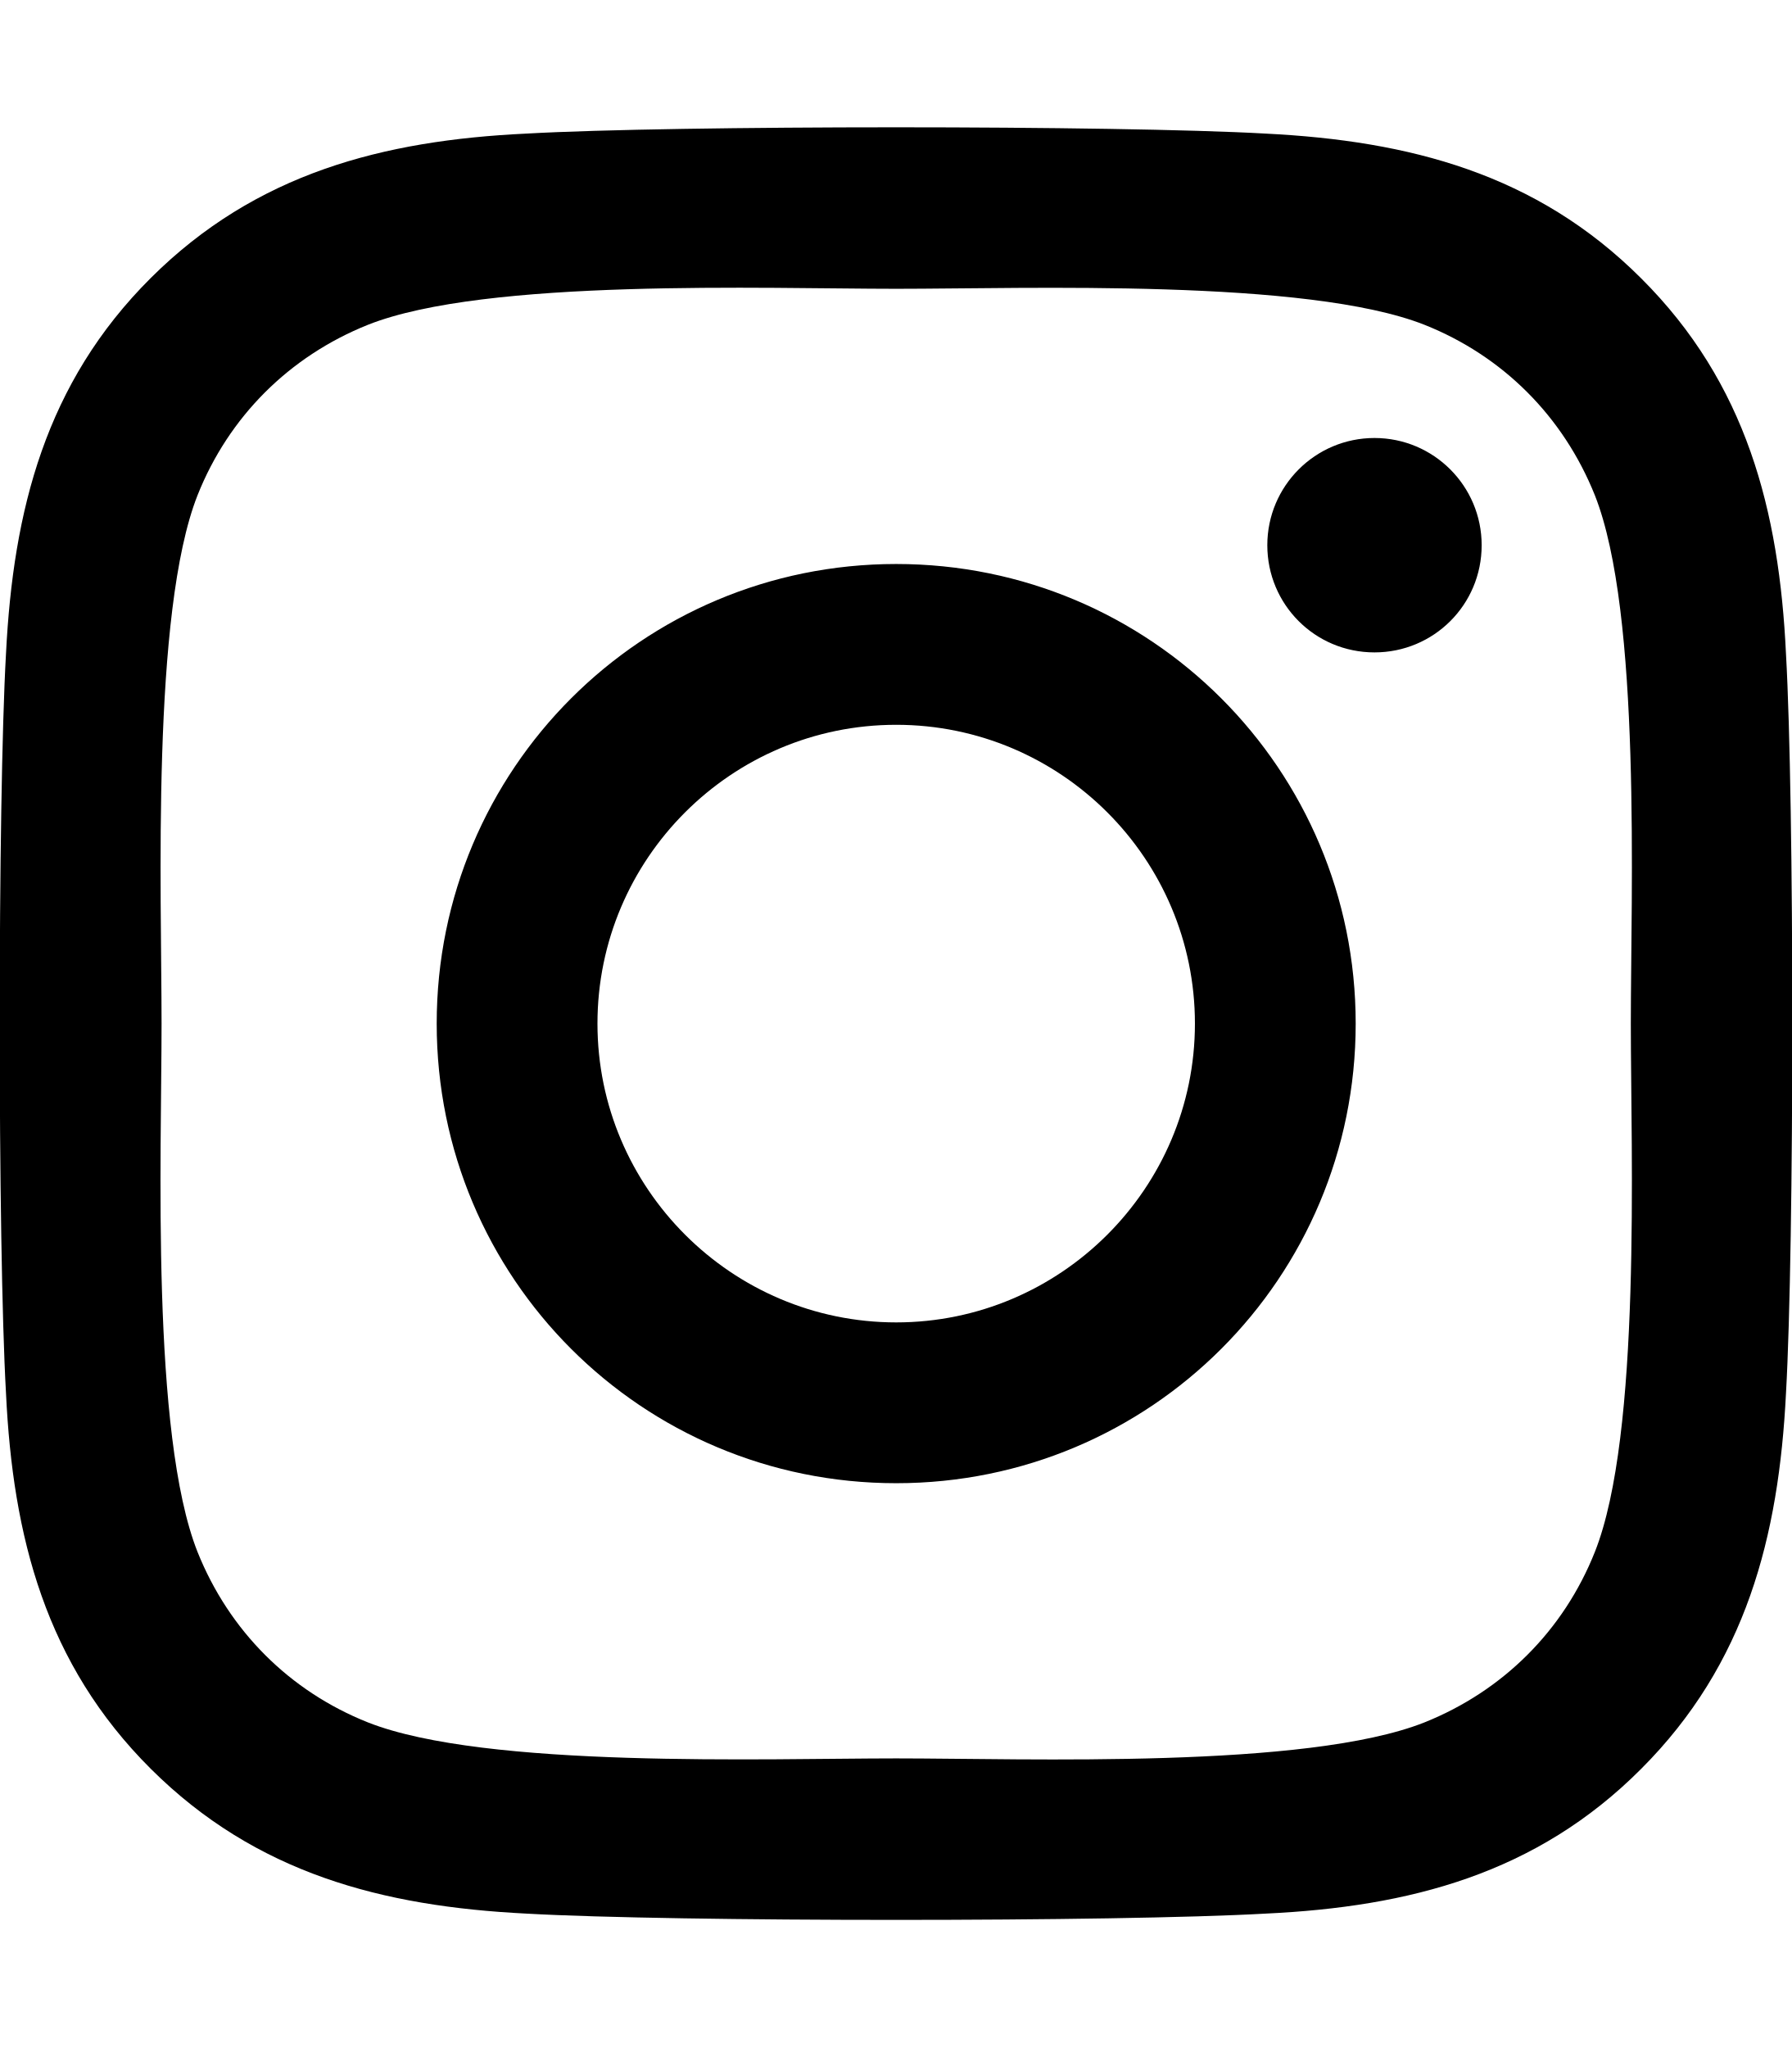
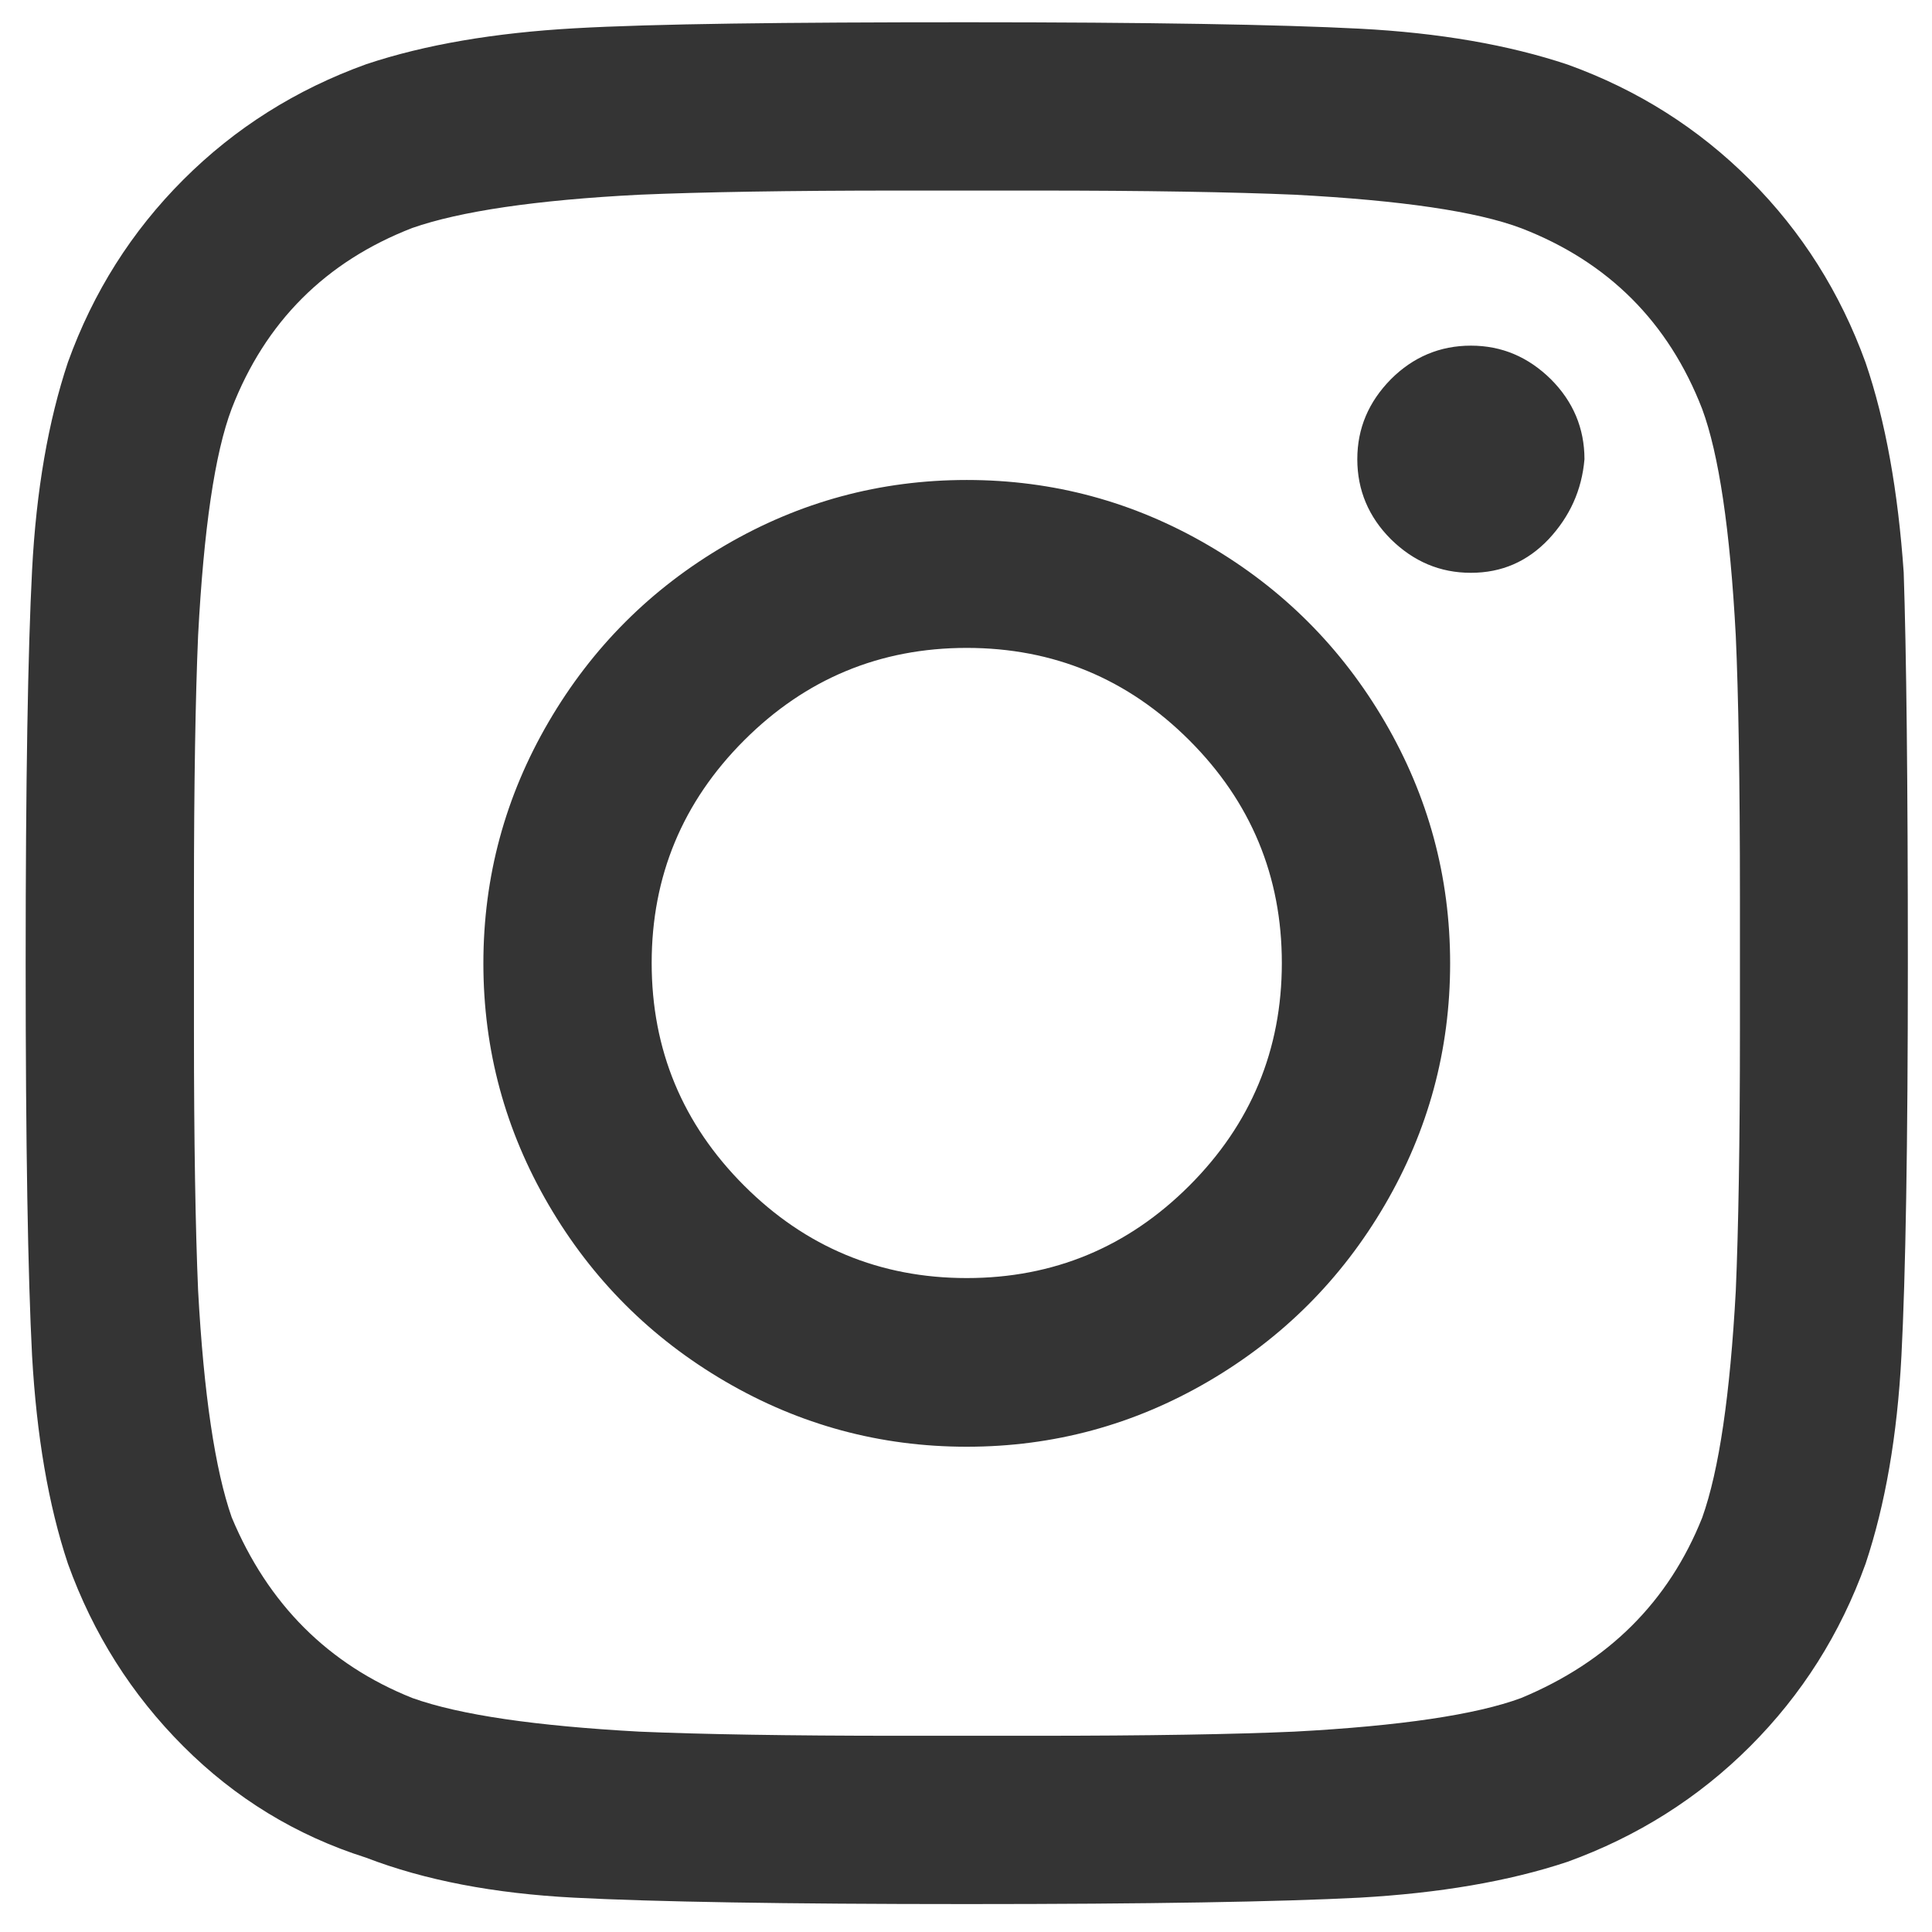
- <svg xmlns="http://www.w3.org/2000/svg" aria-hidden="true" focusable="false" data-prefix="fab" data-icon="instagram" class="svg-inline--fa fa-instagram fa-w-14" role="img" viewBox="0 0 448 512">
-   <path fill="currentColor" d="M224.1 141c-63.6 0-114.9 51.3-114.9 114.9s51.3 114.9 114.9 114.9S339 319.5 339 255.9 287.7 141 224.1 141zm0 189.6c-41.1 0-74.7-33.5-74.7-74.7s33.5-74.7 74.7-74.7 74.7 33.5 74.7 74.7-33.6 74.7-74.7 74.7zm146.4-194.3c0 14.9-12 26.8-26.8 26.8-14.9 0-26.8-12-26.8-26.8s12-26.8 26.8-26.8 26.8 12 26.8 26.8zm76.1 27.2c-1.7-35.9-9.9-67.7-36.2-93.9-26.2-26.2-58-34.4-93.9-36.2-37-2.1-147.9-2.1-184.9 0-35.8 1.7-67.6 9.9-93.9 36.1s-34.4 58-36.2 93.9c-2.1 37-2.1 147.9 0 184.9 1.7 35.9 9.9 67.7 36.2 93.9s58 34.4 93.9 36.2c37 2.1 147.9 2.1 184.9 0 35.9-1.7 67.7-9.9 93.9-36.2 26.2-26.2 34.4-58 36.2-93.9 2.1-37 2.1-147.8 0-184.8zM398.8 388c-7.8 19.6-22.9 34.7-42.6 42.6-29.5 11.7-99.5 9-132.1 9s-102.7 2.6-132.1-9c-19.6-7.8-34.7-22.9-42.6-42.6-11.7-29.5-9-99.5-9-132.1s-2.6-102.7 9-132.1c7.8-19.6 22.9-34.7 42.6-42.6 29.5-11.7 99.5-9 132.1-9s102.7-2.6 132.1 9c19.6 7.8 34.7 22.9 42.6 42.6 11.7 29.5 9 99.5 9 132.1s2.7 102.7-9 132.1z" />
+ <svg xmlns="http://www.w3.org/2000/svg" version="1.1" id="Livello_1" x="0px" y="0px" viewBox="0 0 512 512" style="enable-background:new 0 0 512 512;" xml:space="preserve">
+   <style type="text/css">
+ 	.st0{fill:#343434;}
+ </style>
+   <path class="st0" d="M256.2,127.2c23,0,44.3,5.8,64,17.3c19.7,11.5,35.3,27.1,46.8,46.8s17.3,41,17.3,64s-5.8,44.3-17.3,64  c-11.5,19.7-27.1,35.3-46.8,46.8c-19.7,11.5-41,17.3-64,17.3c-23,0-44.3-5.8-64-17.3s-35.3-27.1-46.8-46.8  c-11.5-19.7-17.3-41-17.3-64s5.8-44.3,17.3-64s27.1-35.3,46.8-46.8S233.2,127.2,256.2,127.2z M256.2,338.7c23,0,42.7-8.2,59-24.5  s24.5-36,24.5-59s-8.2-42.7-24.5-59s-36-24.5-59-24.5c-23,0-42.7,8.2-59,24.5s-24.5,36-24.5,59s8.2,42.7,24.5,59  S233.2,338.7,256.2,338.7z M419.9,121.7c-0.7,8.2-3.9,15.2-9.5,21.2c-5.6,5.9-12.4,8.9-20.6,8.9s-15.2-3-21.2-8.9  c-5.9-5.9-8.9-13-8.9-21.2s3-15.2,8.9-21.2c5.9-5.9,13-8.9,21.2-8.9s15.2,3,21.2,8.9C416.9,106.4,419.9,113.5,419.9,121.7z   M504.5,151.7c0.7,20.8,1.1,55.3,1.1,103.5s-0.6,82.9-1.7,104.1c-1.1,21.2-4.3,39.5-9.5,55.1c-6.7,18.6-16.9,34.7-30.6,48.4  c-13.7,13.7-29.9,23.9-48.4,30.6c-15.6,5.2-34,8.3-55.1,9.5c-21.2,1.1-55.8,1.7-104.1,1.7s-82.9-0.6-104.1-1.7s-39.5-4.6-55.1-10.6  c-18.6-5.9-34.7-15.8-48.4-29.5C34.9,449.1,24.7,433,18,414.4c-5.2-15.6-8.3-34-9.5-55.1c-1.1-21.2-1.7-55.8-1.7-104.1  s0.6-82.9,1.7-104.1s4.3-39.5,9.5-55.1c6.7-18.6,16.9-34.7,30.6-48.4S78.5,23.7,97.1,17c15.6-5.2,34-8.3,55.1-9.5S208,5.9,256.2,5.9  s82.9,0.6,104.1,1.7c21.2,1.1,39.5,4.3,55.1,9.5c18.6,6.7,34.7,16.9,48.4,30.6s23.9,29.9,30.6,48.4  C499.7,111.6,503,130.2,504.5,151.7z M451.1,402.2c4.5-12.6,7.4-32.7,8.9-60.1c0.7-16.3,1.1-39.3,1.1-69v-35.6  c0-30.4-0.4-53.4-1.1-69c-1.5-28.2-4.5-48.2-8.9-60.1c-8.9-23-24.9-39-47.9-47.9c-11.9-4.5-31.9-7.4-60.1-8.9  c-16.3-0.7-39.3-1.1-69-1.1h-35.6c-29.7,0-52.7,0.4-69,1.1C142,53,121.9,56,109.3,60.4c-23,8.9-39,24.9-47.9,47.9  c-4.5,11.9-7.4,31.9-8.9,60.1c-0.7,16.3-1.1,39.3-1.1,69v35.6c0,29.7,0.4,52.7,1.1,69c1.5,27.5,4.5,47.5,8.9,60.1  c9.6,23,25.6,39,47.9,47.9c12.6,4.5,32.7,7.4,60.1,8.9c16.3,0.7,39.3,1.1,69,1.1h35.6c30.4,0,53.4-0.4,69-1.1  c28.2-1.5,48.2-4.5,60.1-8.9C426.2,440.4,442.2,424.5,451.1,402.2z" />
</svg>
